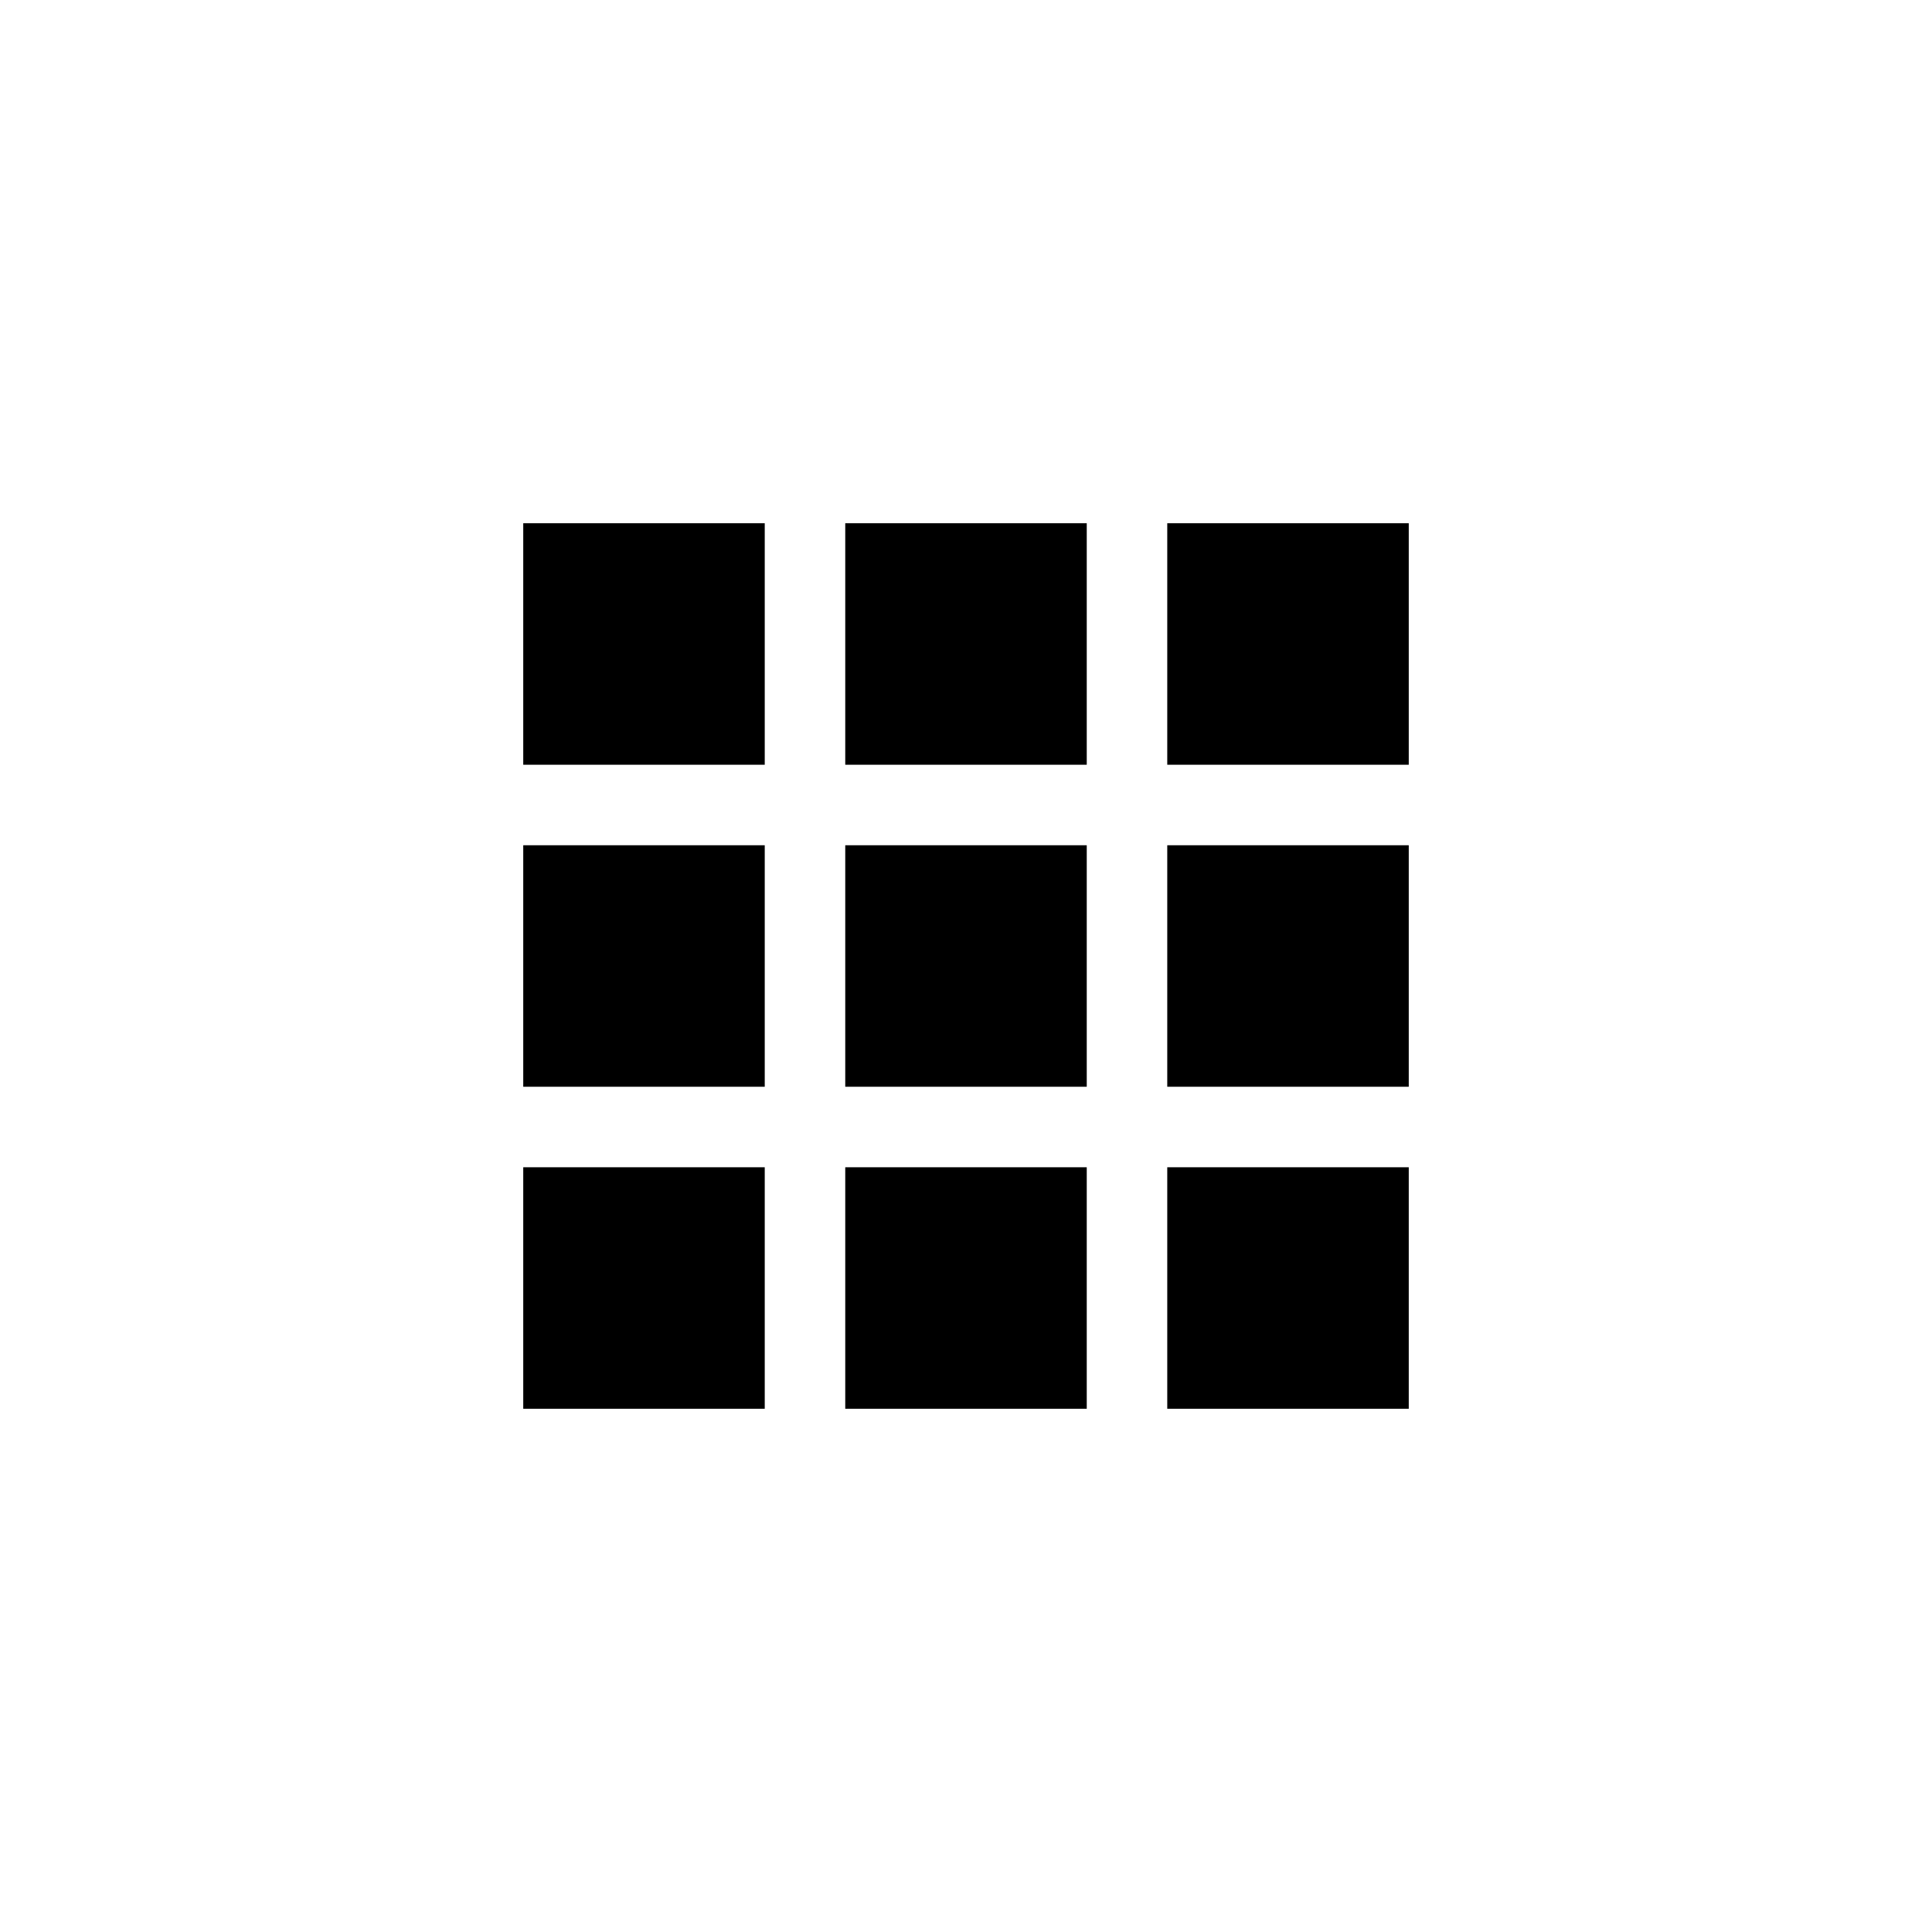
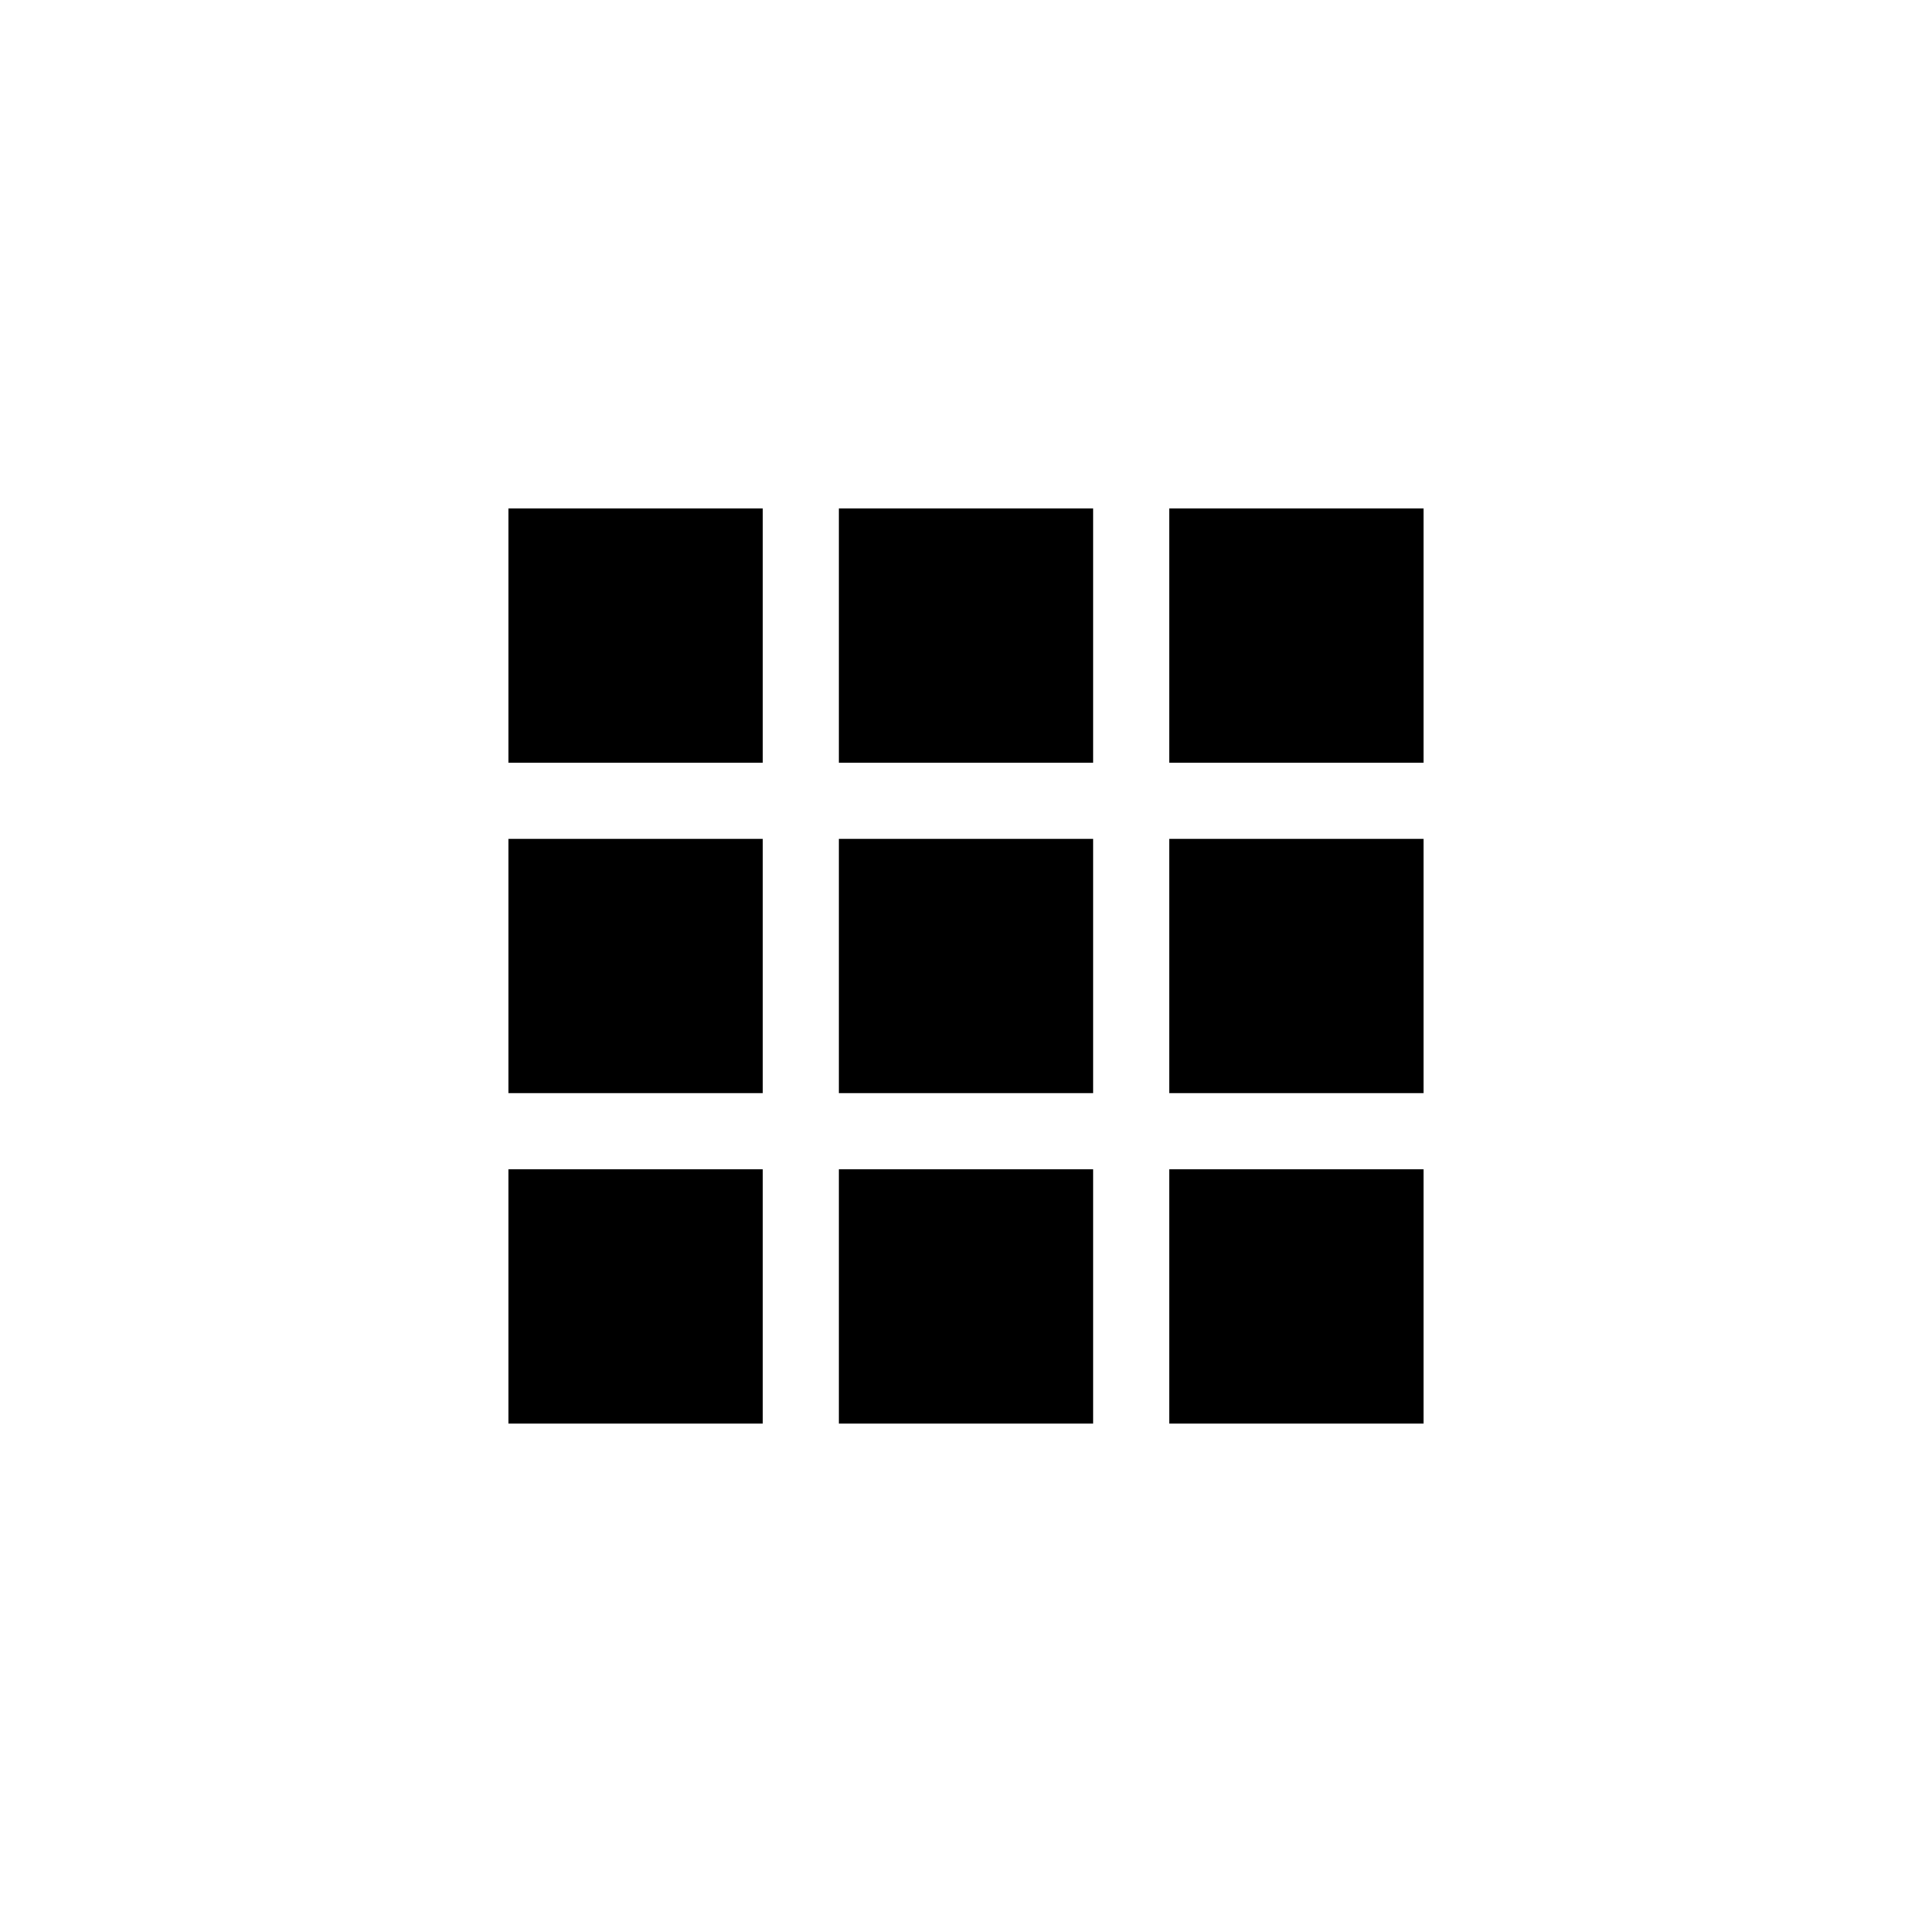
<svg xmlns="http://www.w3.org/2000/svg" version="1.1" baseProfile="full" width="76" height="76" viewBox="0 0 76.00 76.00" enable-background="new 0 0 76.00 76.00" xml:space="preserve">
-   <path fill="#000000" fill-opacity="1" stroke-width="0.2" stroke-linejoin="round" d="M 33.25,33.25L 42.75,33.25L 42.75,42.75L 33.25,42.75L 33.25,33.25 Z M 33.25,20.583L 42.75,20.583L 42.75,30.083L 33.25,30.083L 33.25,20.583 Z M 20.583,20.583L 30.083,20.583L 30.083,30.083L 20.583,30.083L 20.583,20.583 Z M 20.583,33.25L 30.083,33.25L 30.083,42.75L 20.583,42.75L 20.583,33.25 Z M 45.917,33.25L 55.417,33.25L 55.417,42.75L 45.917,42.75L 45.917,33.25 Z M 45.917,20.583L 55.417,20.583L 55.417,30.083L 45.917,30.083L 45.917,20.583 Z M 20.583,45.917L 30.083,45.917L 30.083,55.417L 20.583,55.417L 20.583,45.917 Z M 33.25,45.917L 42.75,45.917L 42.75,55.417L 33.25,55.417L 33.25,45.917 Z M 45.917,45.917L 55.417,45.917L 55.417,55.417L 45.917,55.417L 45.917,45.917 Z " />
+   <path fill="#000000" fill-opacity="1" stroke-width="0.2" stroke-linejoin="round" d="M 33,33L 43,33L 43,43L 33,43L 33,33 Z M 33,20L 43,20L 43,30L 33,30L 33,20 Z M 20,20L 30,20L 30,30L 20,30L 20,20 Z M 20,33L 30,33L 30,43L 20,43L 20,33 Z M 46,33L 56,33L 56,43L 46,43L 46,33 Z M 46,20L 56,20L 56,30L 46,30L 46,20 Z M 20,46L 30,46L 30,56L 20,56L 20,46 Z M 33,46L 43,46L 43,56L 33,56L 33,46 Z M 46,46L 56,46L 56,56L 46,56L 46,46 Z " />
</svg>
